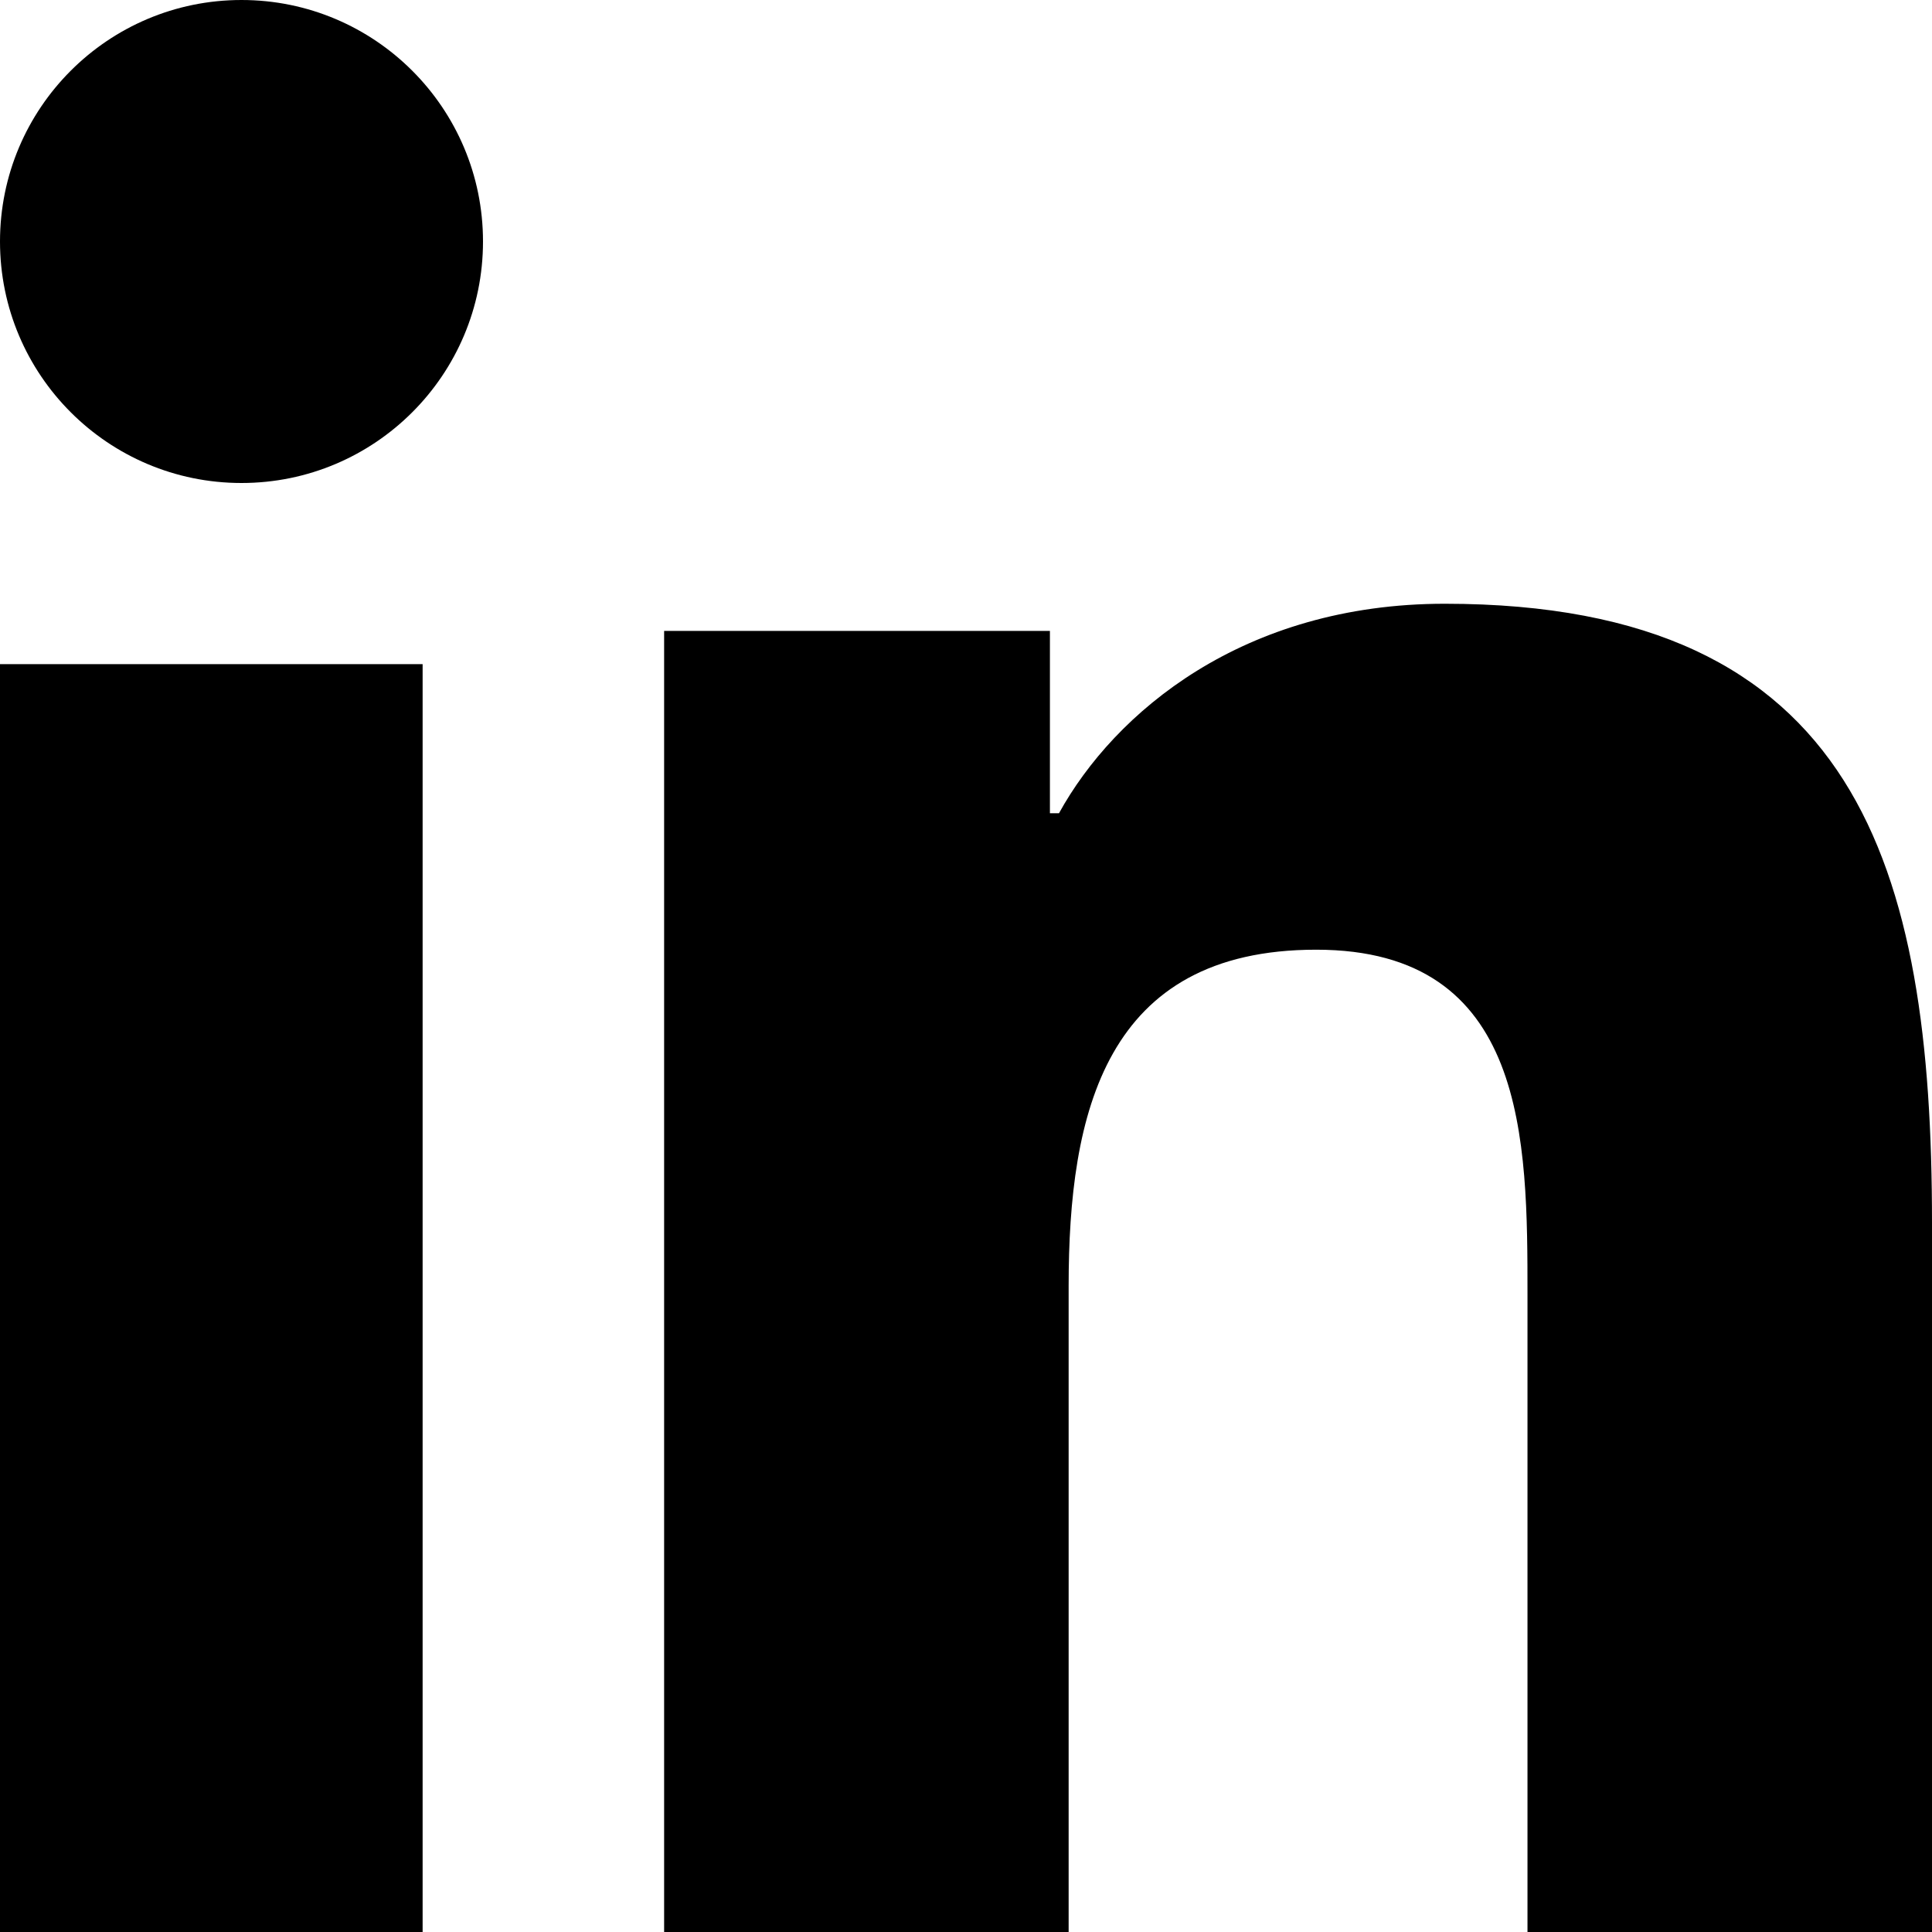
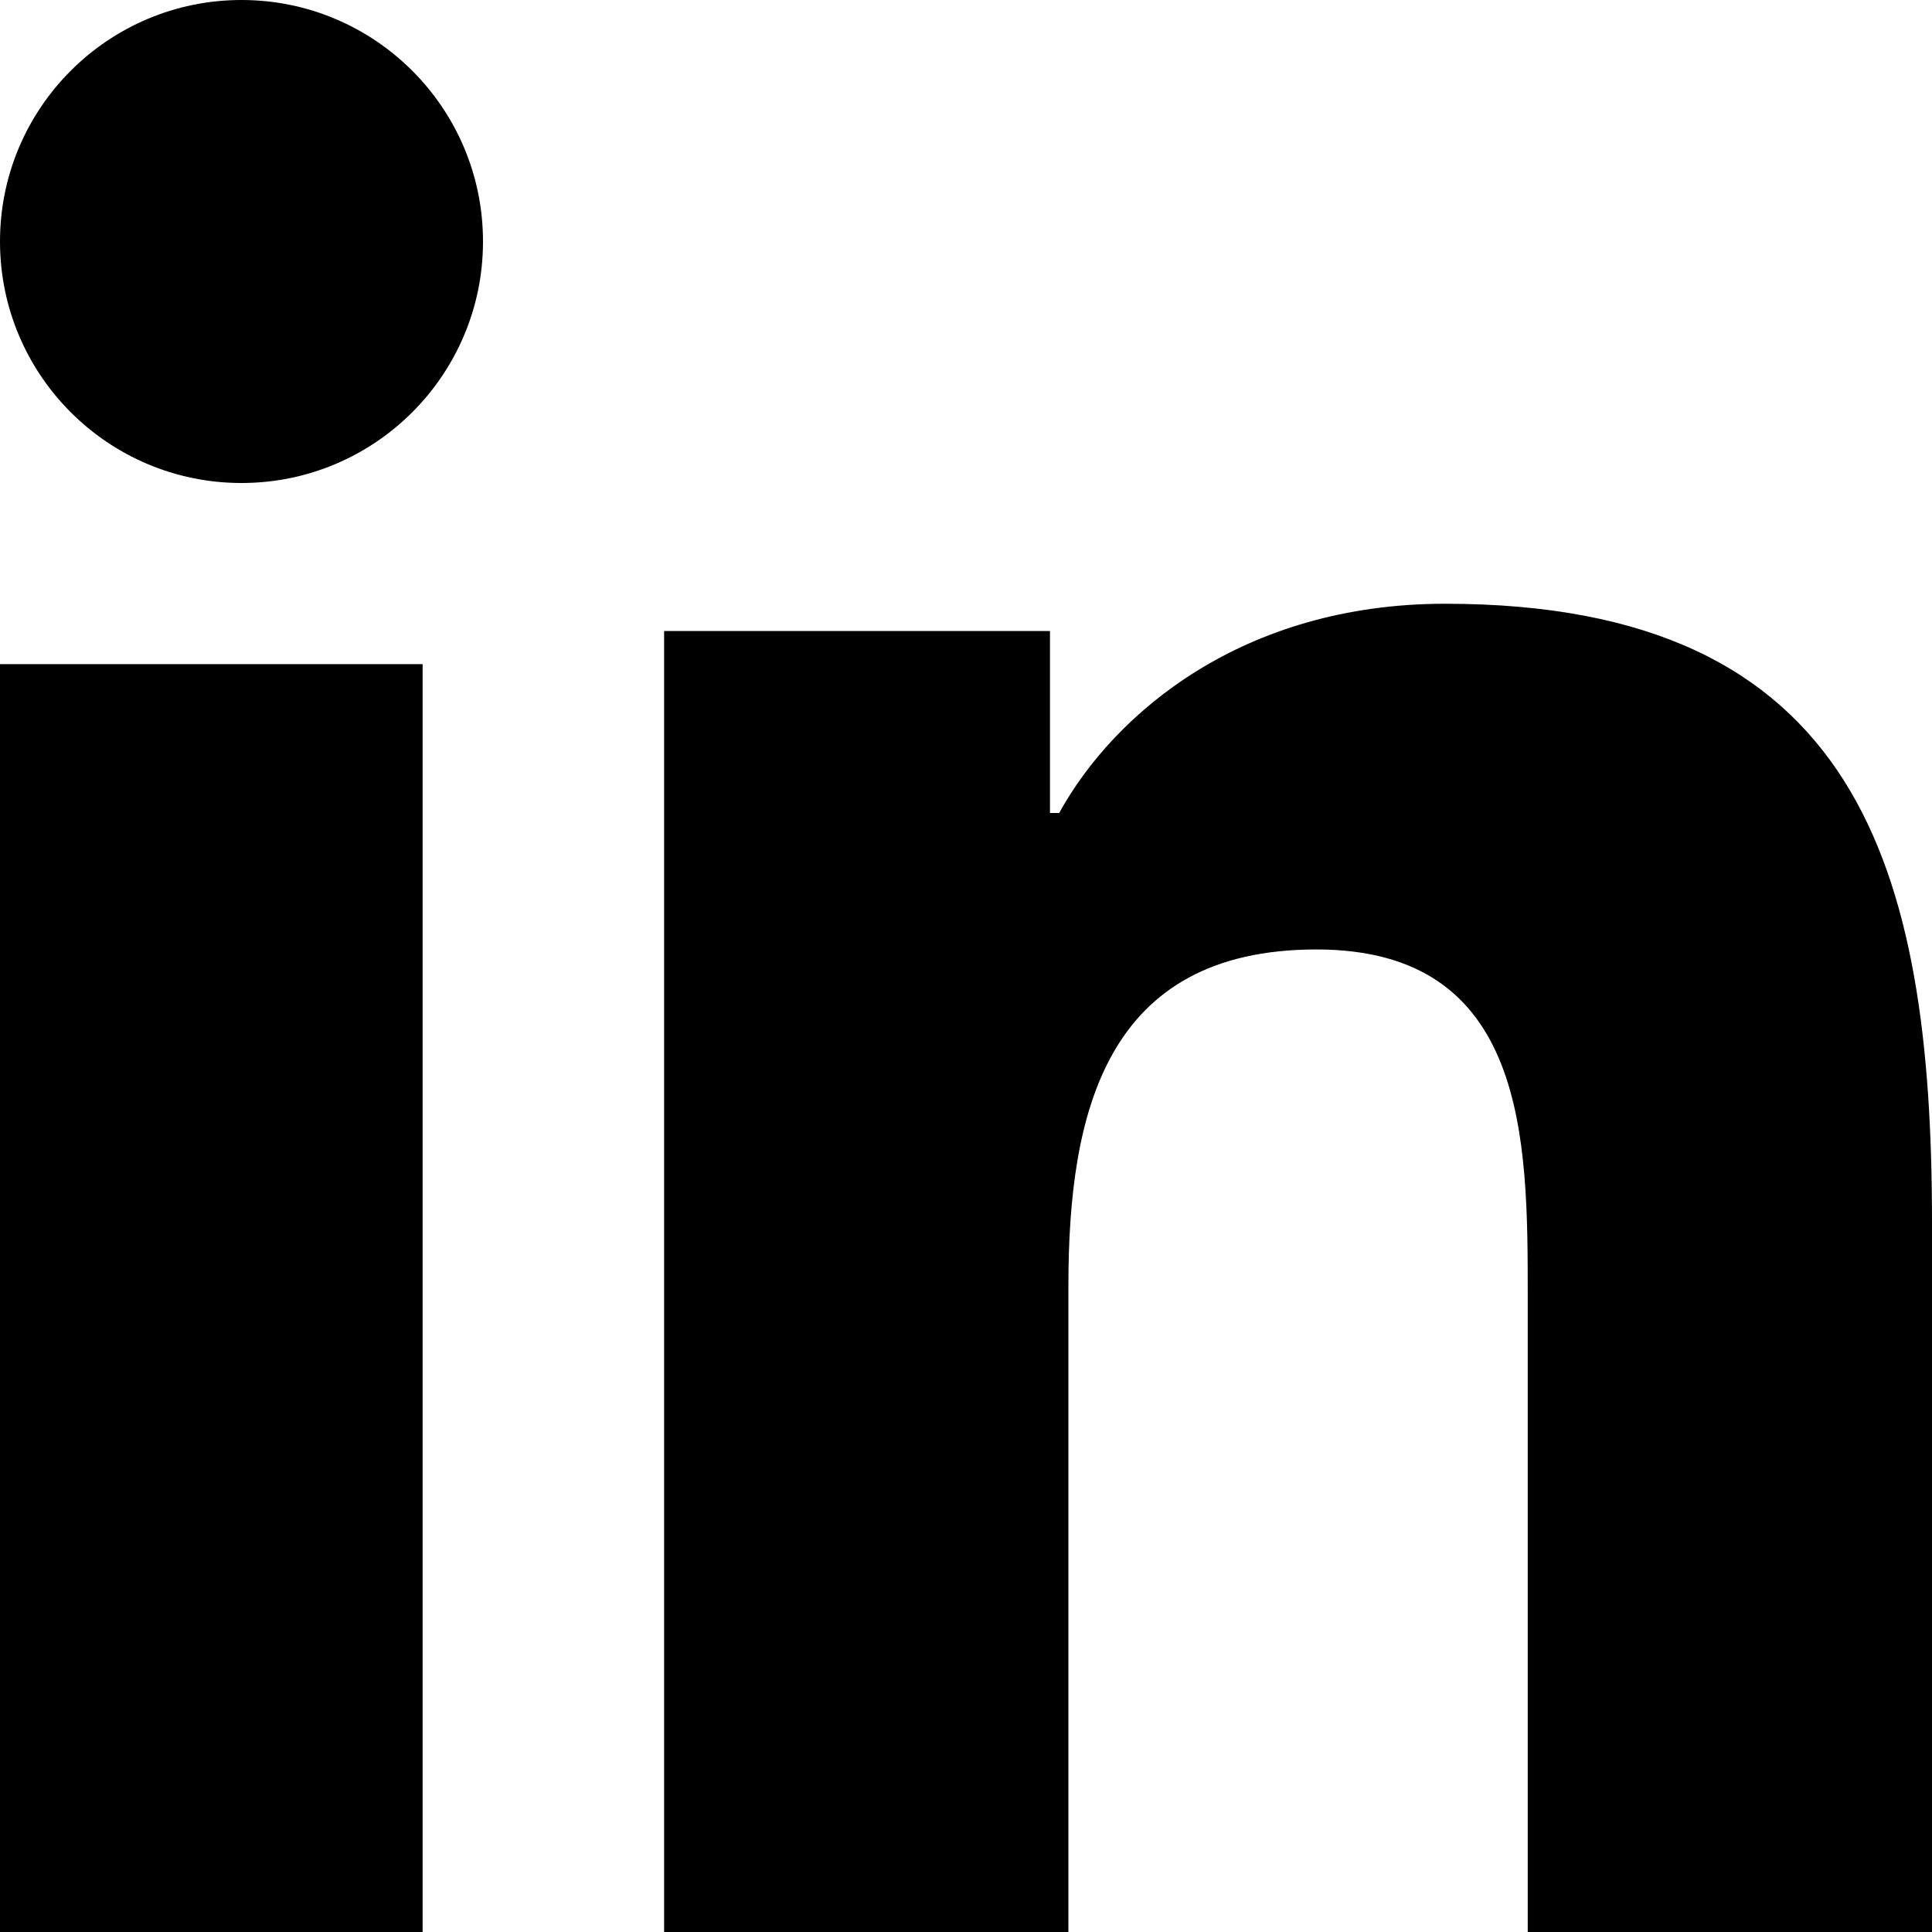
- <svg viewBox="0 0 32 32">
-   <path d="M11 10.45V32h6.7V21.3c0-2.86.6-5.57 4.1-5.57 3.5 0 3.5 3.16 3.5 5.72V32H32V20.25C32 14.37 30.78 10 23.93 10c-3.34 0-5.47 1.8-6.39 3.47h-.15v-3.02H11zM0 11h7v21H0V11zm4-3a4 4 0 1 1 0-8 4 4 0 0 1 0 8z" />
+ <svg xmlns="http://www.w3.org/2000/svg" viewBox="0 0 32 32" version="1.1">
+   <path d="M11,10.452 L11,32 L17.696,32 L17.696,21.301 C17.696,18.438 18.304,15.726 21.804,15.726 C25.304,15.726 25.304,18.89 25.304,21.452 L25.304,32 L32,32 L32,20.247 C32,14.37 30.783,10 23.935,10 C20.587,10 18.457,11.808 17.543,13.466 L17.391,13.466 L17.391,10.452 L11,10.452 Z M0,11 L7,11 L7,32 L0,32 L0,11 Z M4,8 C1.791,8 0,6.209 0,4 C0,1.791 1.791,0 4,0 C6.209,0 8,1.791 8,4 C8,6.209 6.209,8 4,8 Z" id="path-1" />
</svg>
